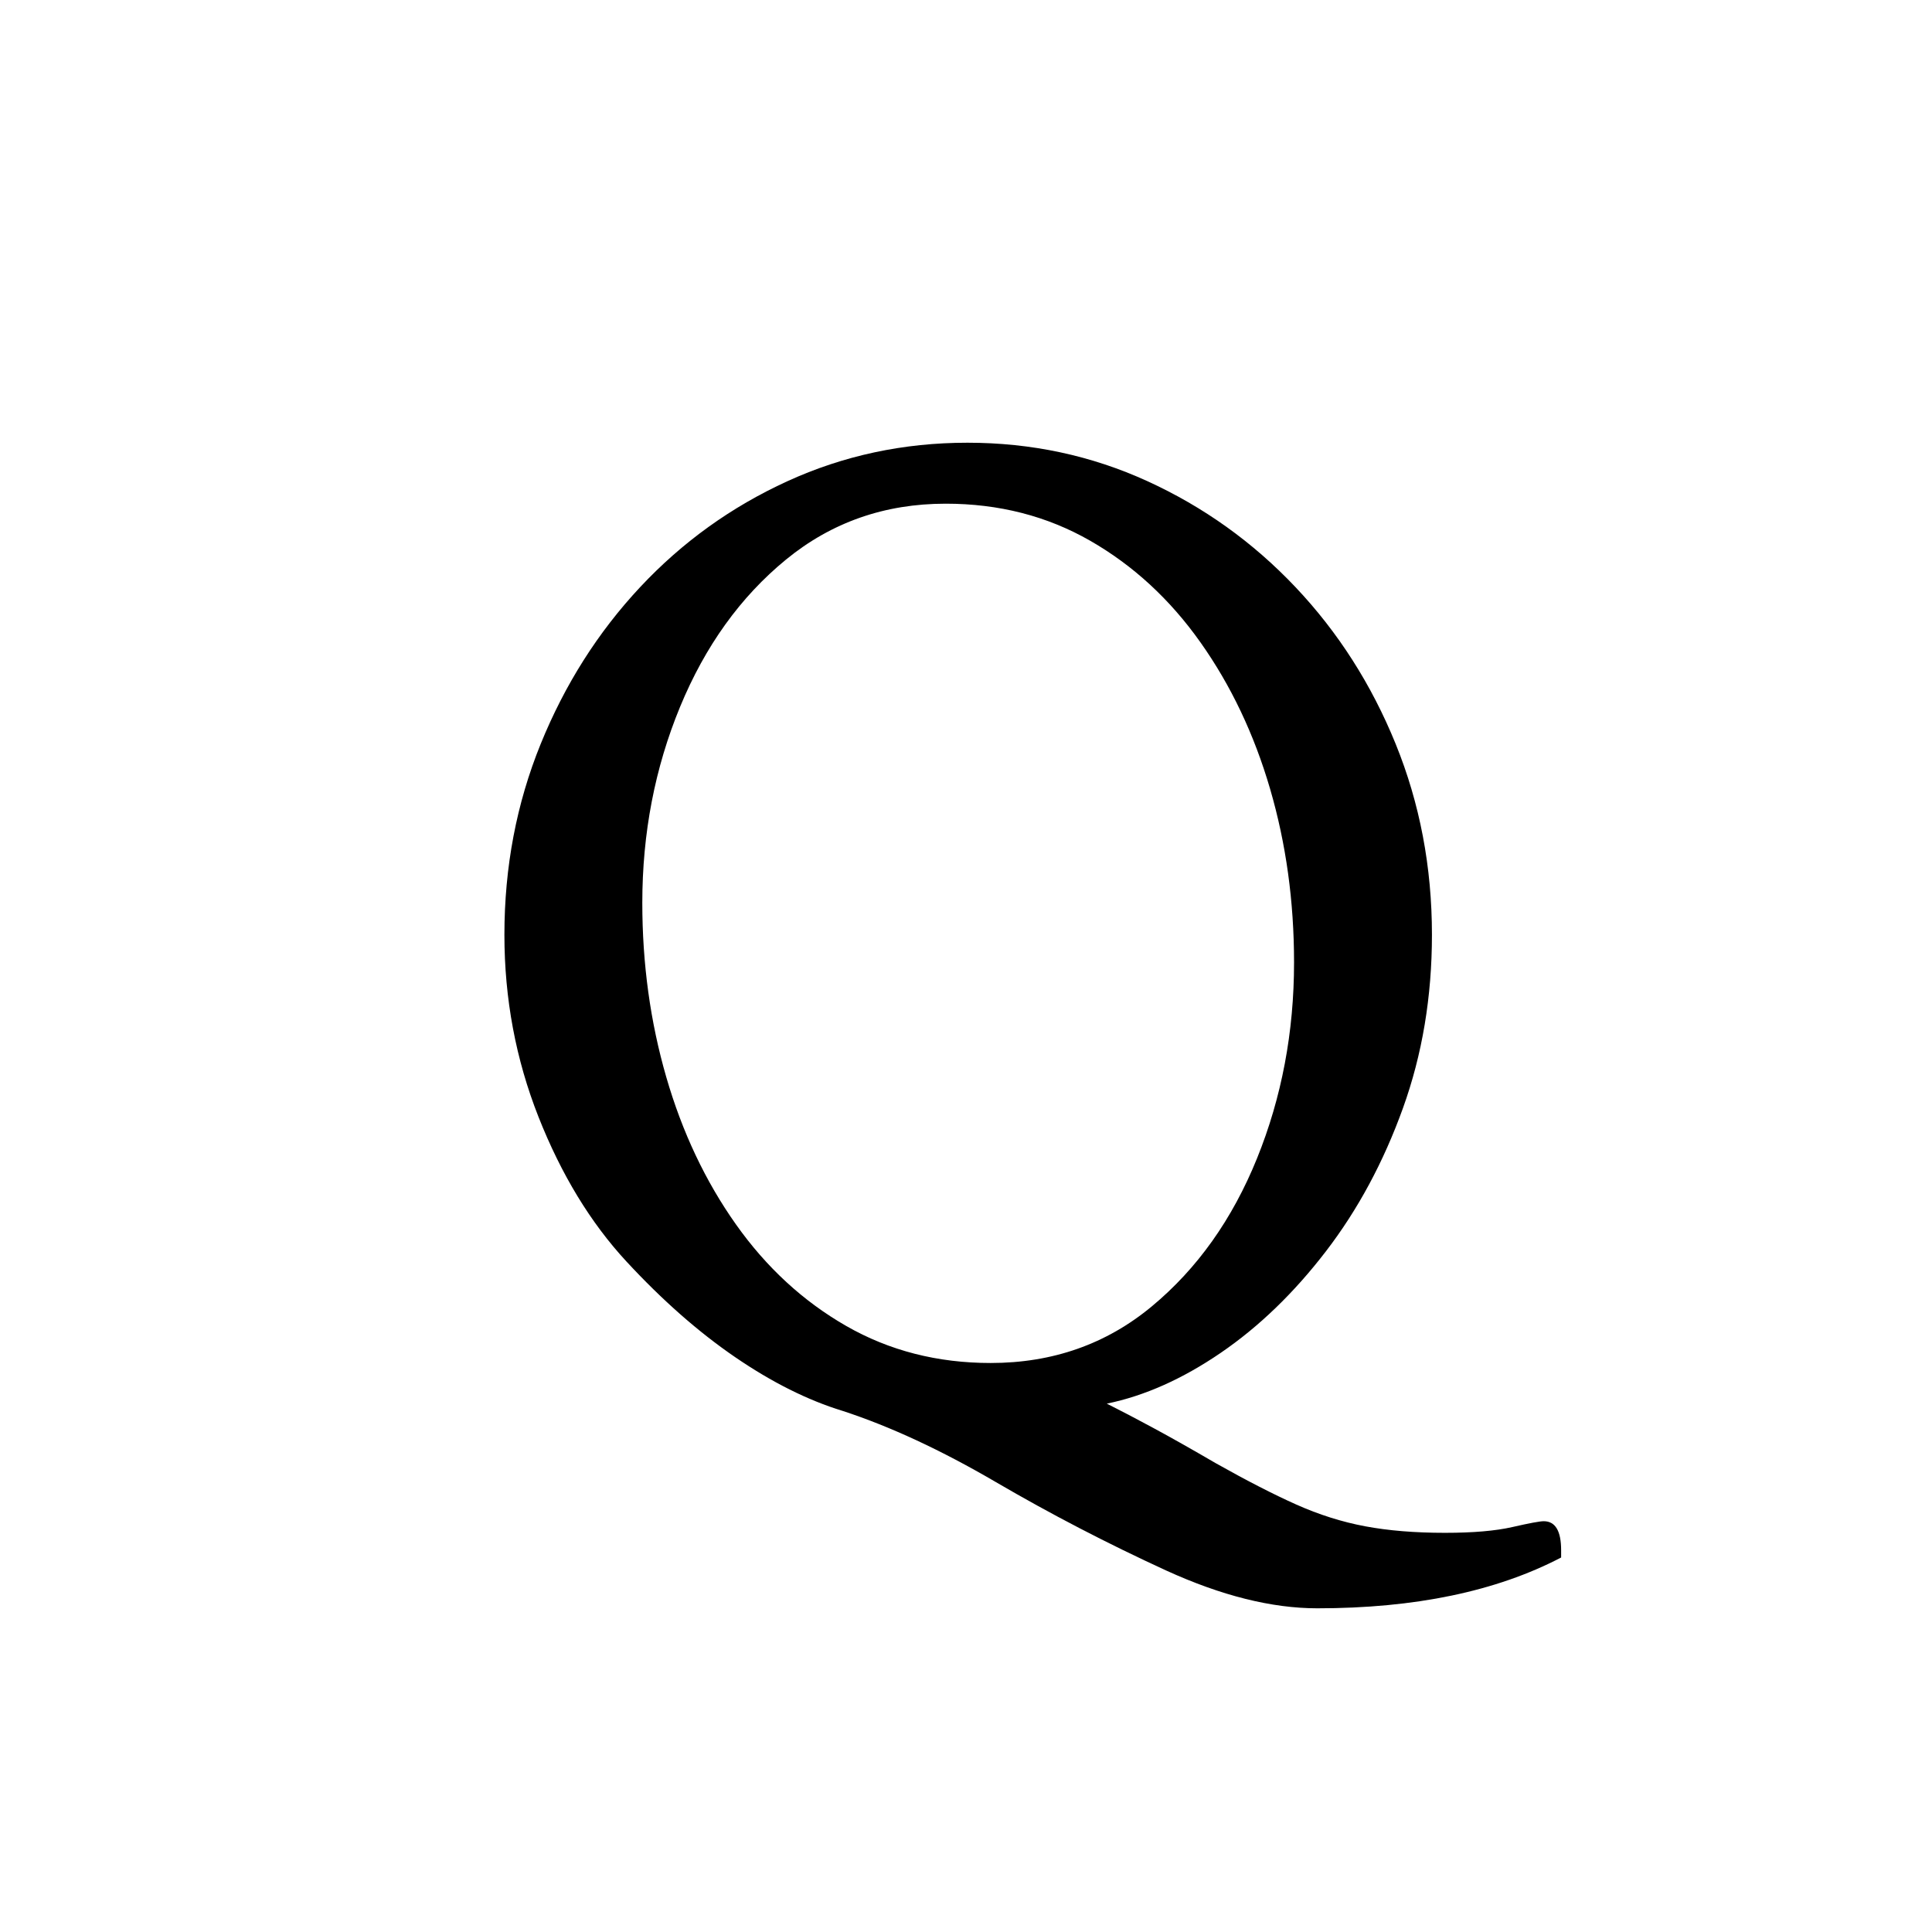
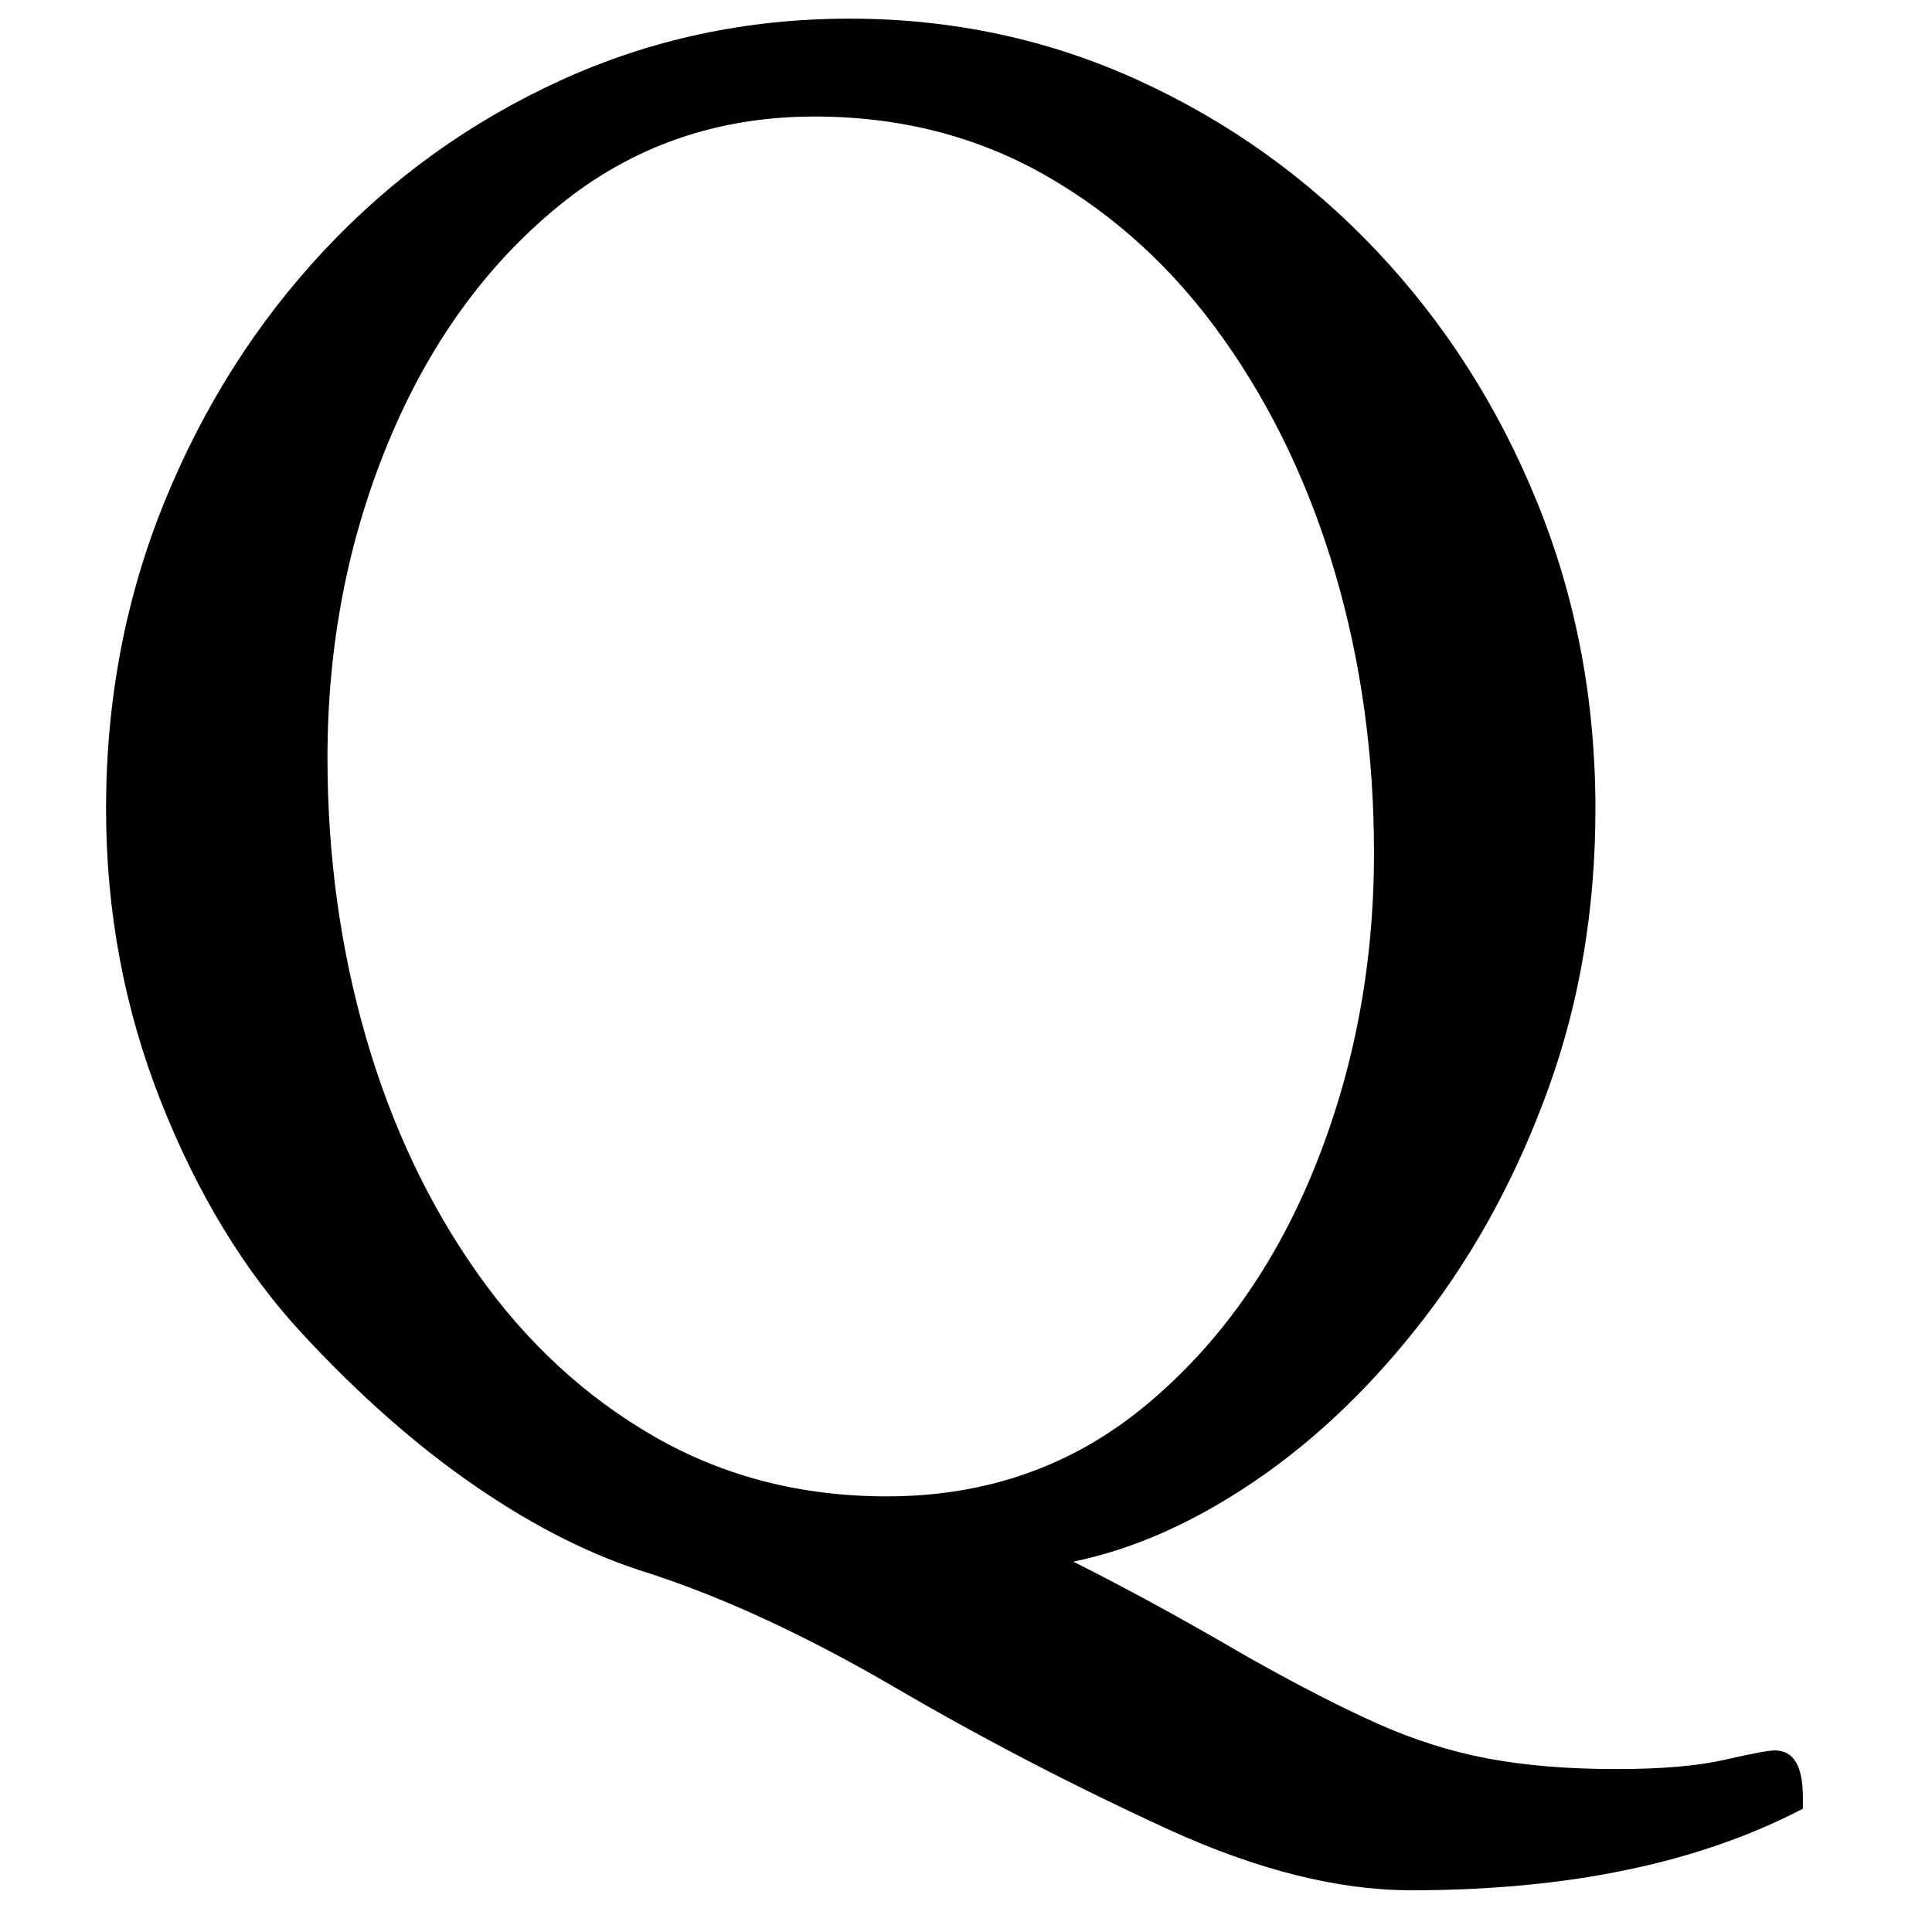
<svg xmlns="http://www.w3.org/2000/svg" height="512" width="512">
  <style>
path { fill: black; fill-rule: nonzero; }
</style>
-   <g transform="scale(0.3846732) translate(303.5, 972) scale(1, -1)">
+   <g transform="scale(0.6176837) translate(1.5, 675) scale(1, -1)">
    <path d="M604,-136 q-47,0,-104,26 q-61,28,-117.5,61 q-56.5,33,-105.5,49 q-36,11,-74,37 q-38,26,-75,66 q-37,40,-60.5,99.5 q-23.5,59.5,-23.5,125.5 q0,70,25,131.5 q25,61.5,68.5,108 q43.5,46.5,101.5,73 q58,26.5,124,26.5 q66,0,124,-26.5 q58,-26.5,102,-73 q44,-46.5,69,-108 q25,-61.5,25,-131.5 q0,-64,-20,-119.5 q-20,-55.5,-53,-98.5 q-33,-43,-72.5,-70 q-39.5,-27,-78.5,-35 q14,-7,32.5,-17 q18.5,-10,42.5,-24 q32,-18,55.5,-28.5 q23.5,-10.5,47.5,-15 q24,-4.5,55,-4.5 q29,0,46.5,4 q17.5,4,21.5,4 q12,0,12,-20 l0,-5 q-67,-35,-168,-35 z M379,33 q64,0,111,39 q47,39,72.5,102 q25.5,63,25.5,135 q0,63,-16.5,119.5 q-16.5,56.5,-48,101 q-31.5,44.5,-76,70 q-44.5,25.5,-99.5,25.5 q-63,0,-110,-38.5 q-47,-38.5,-73,-101.5 q-26,-63,-26,-135 q0,-63,16.5,-120 q16.5,-57,48,-101.5 q31.5,-44.5,76,-70 q44.5,-25.5,99.5,-25.5 z" />
  </g>
</svg>
